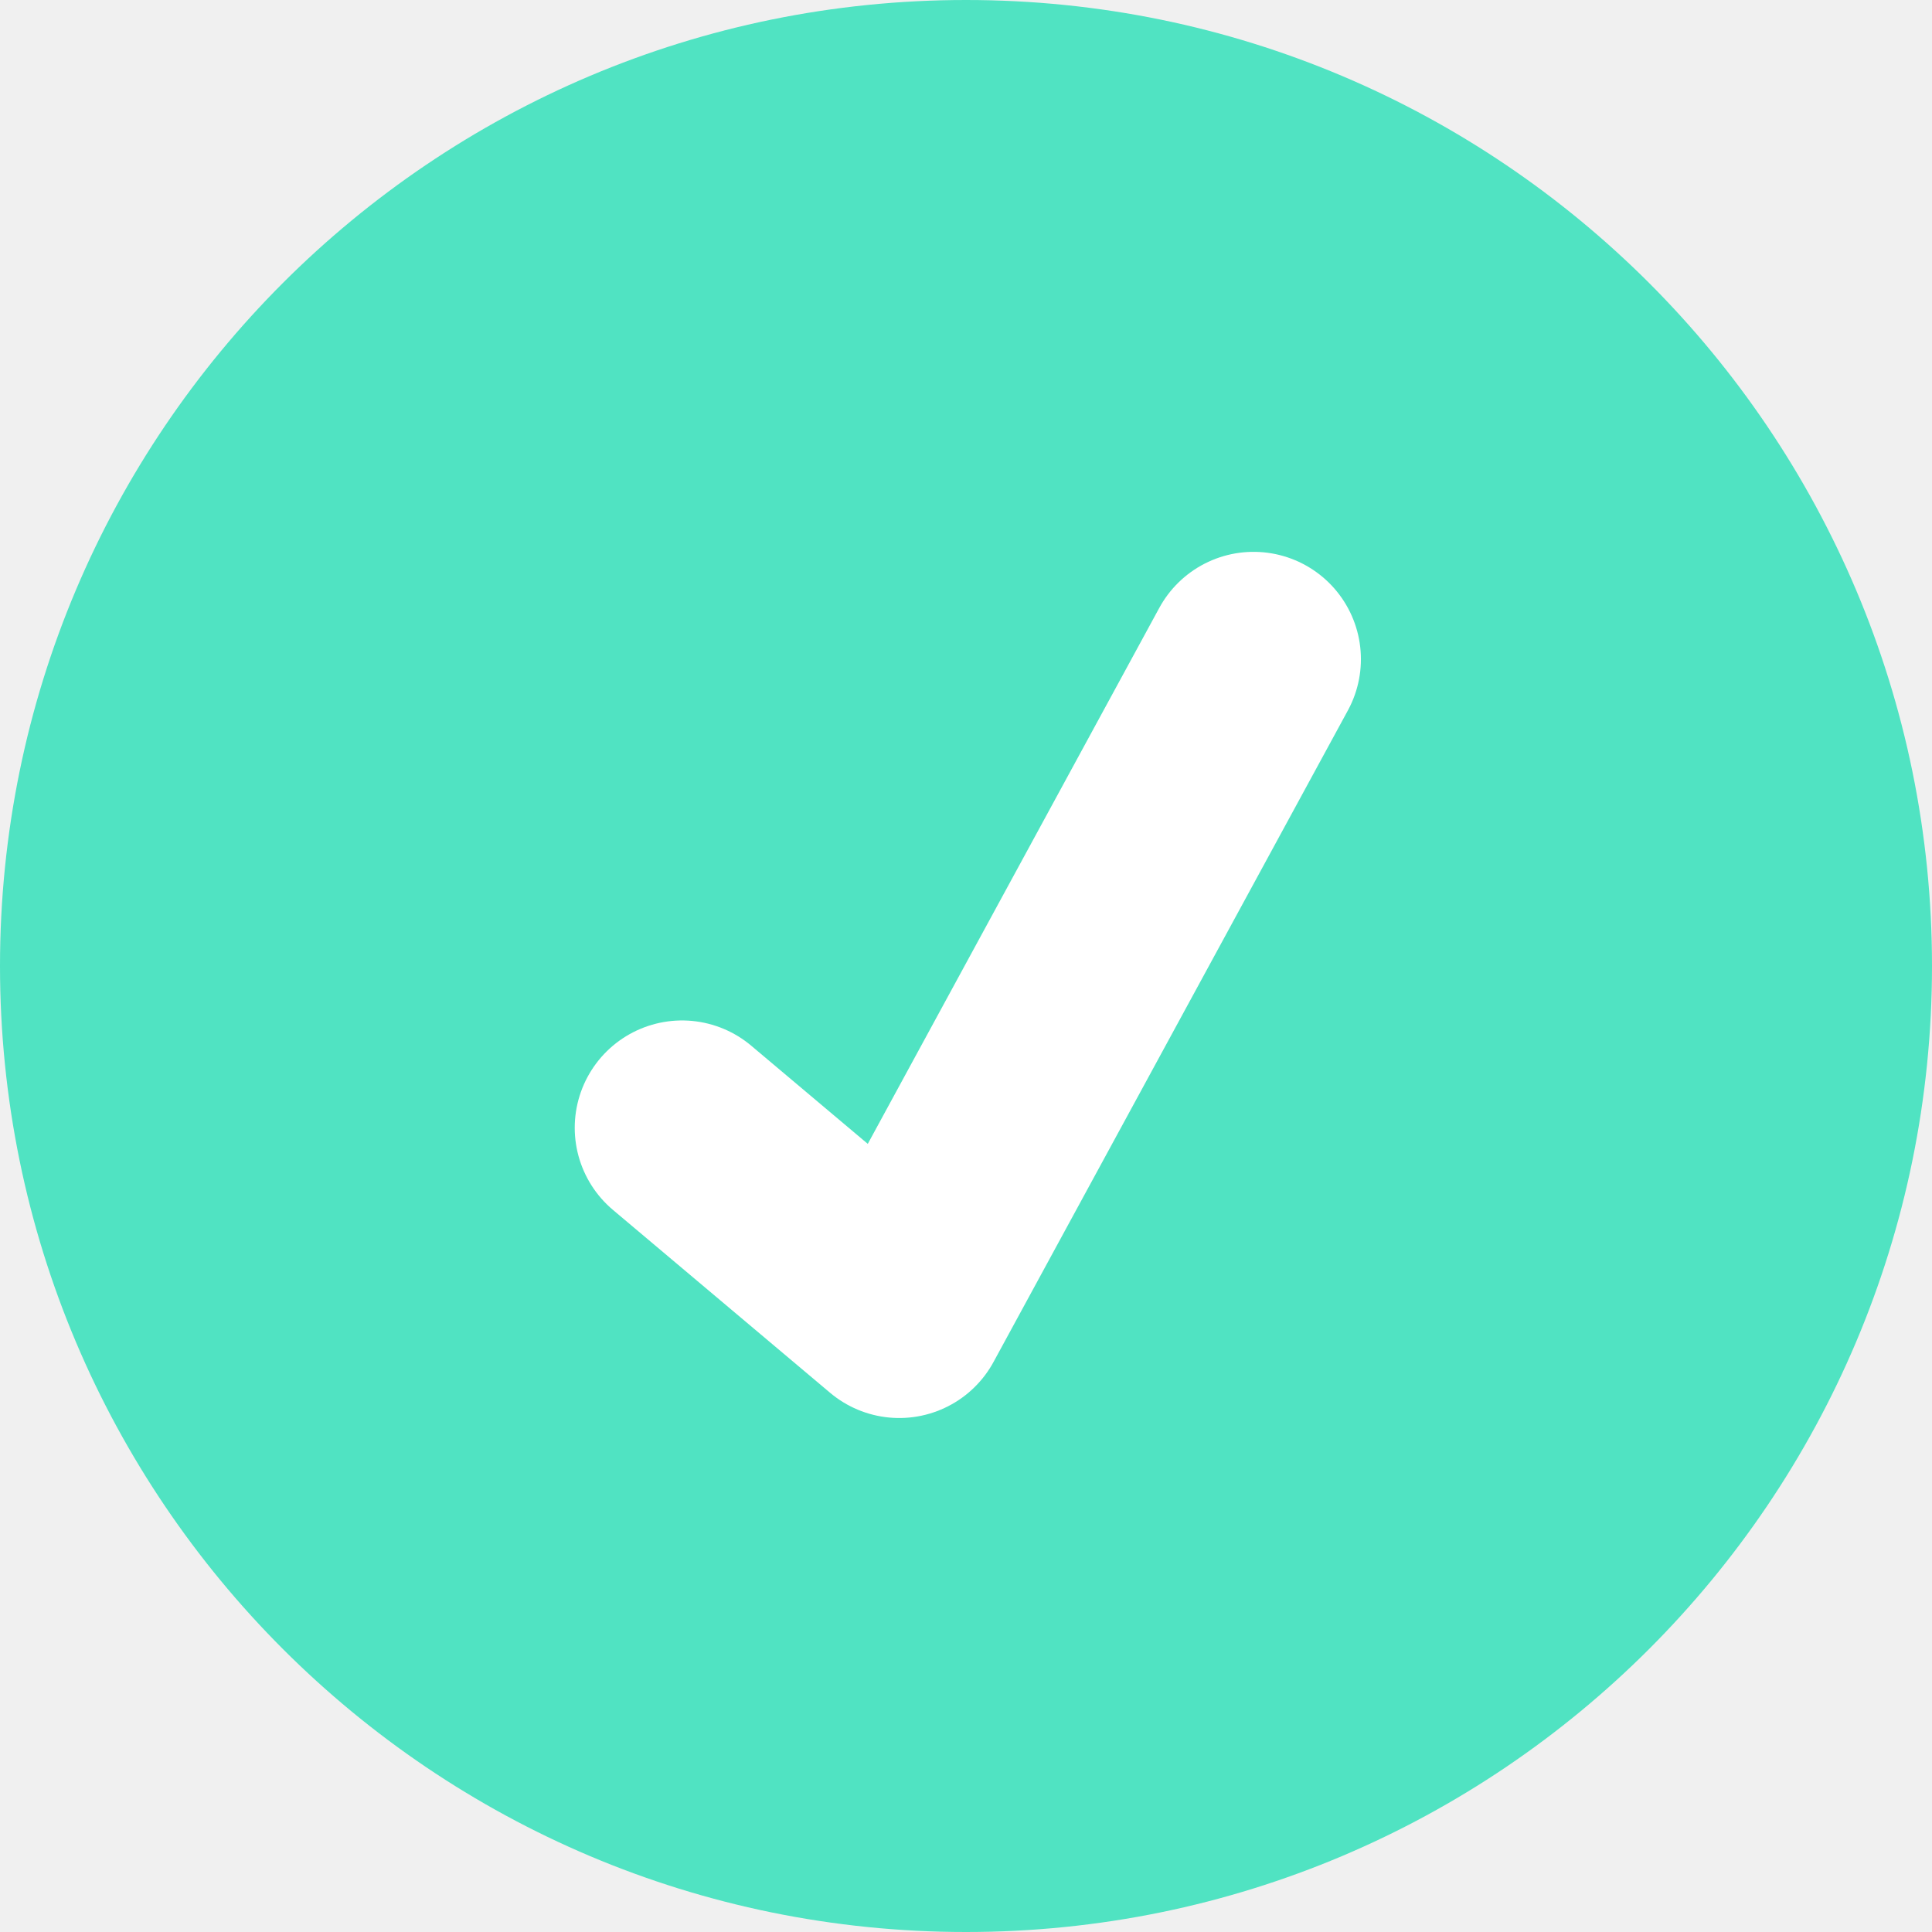
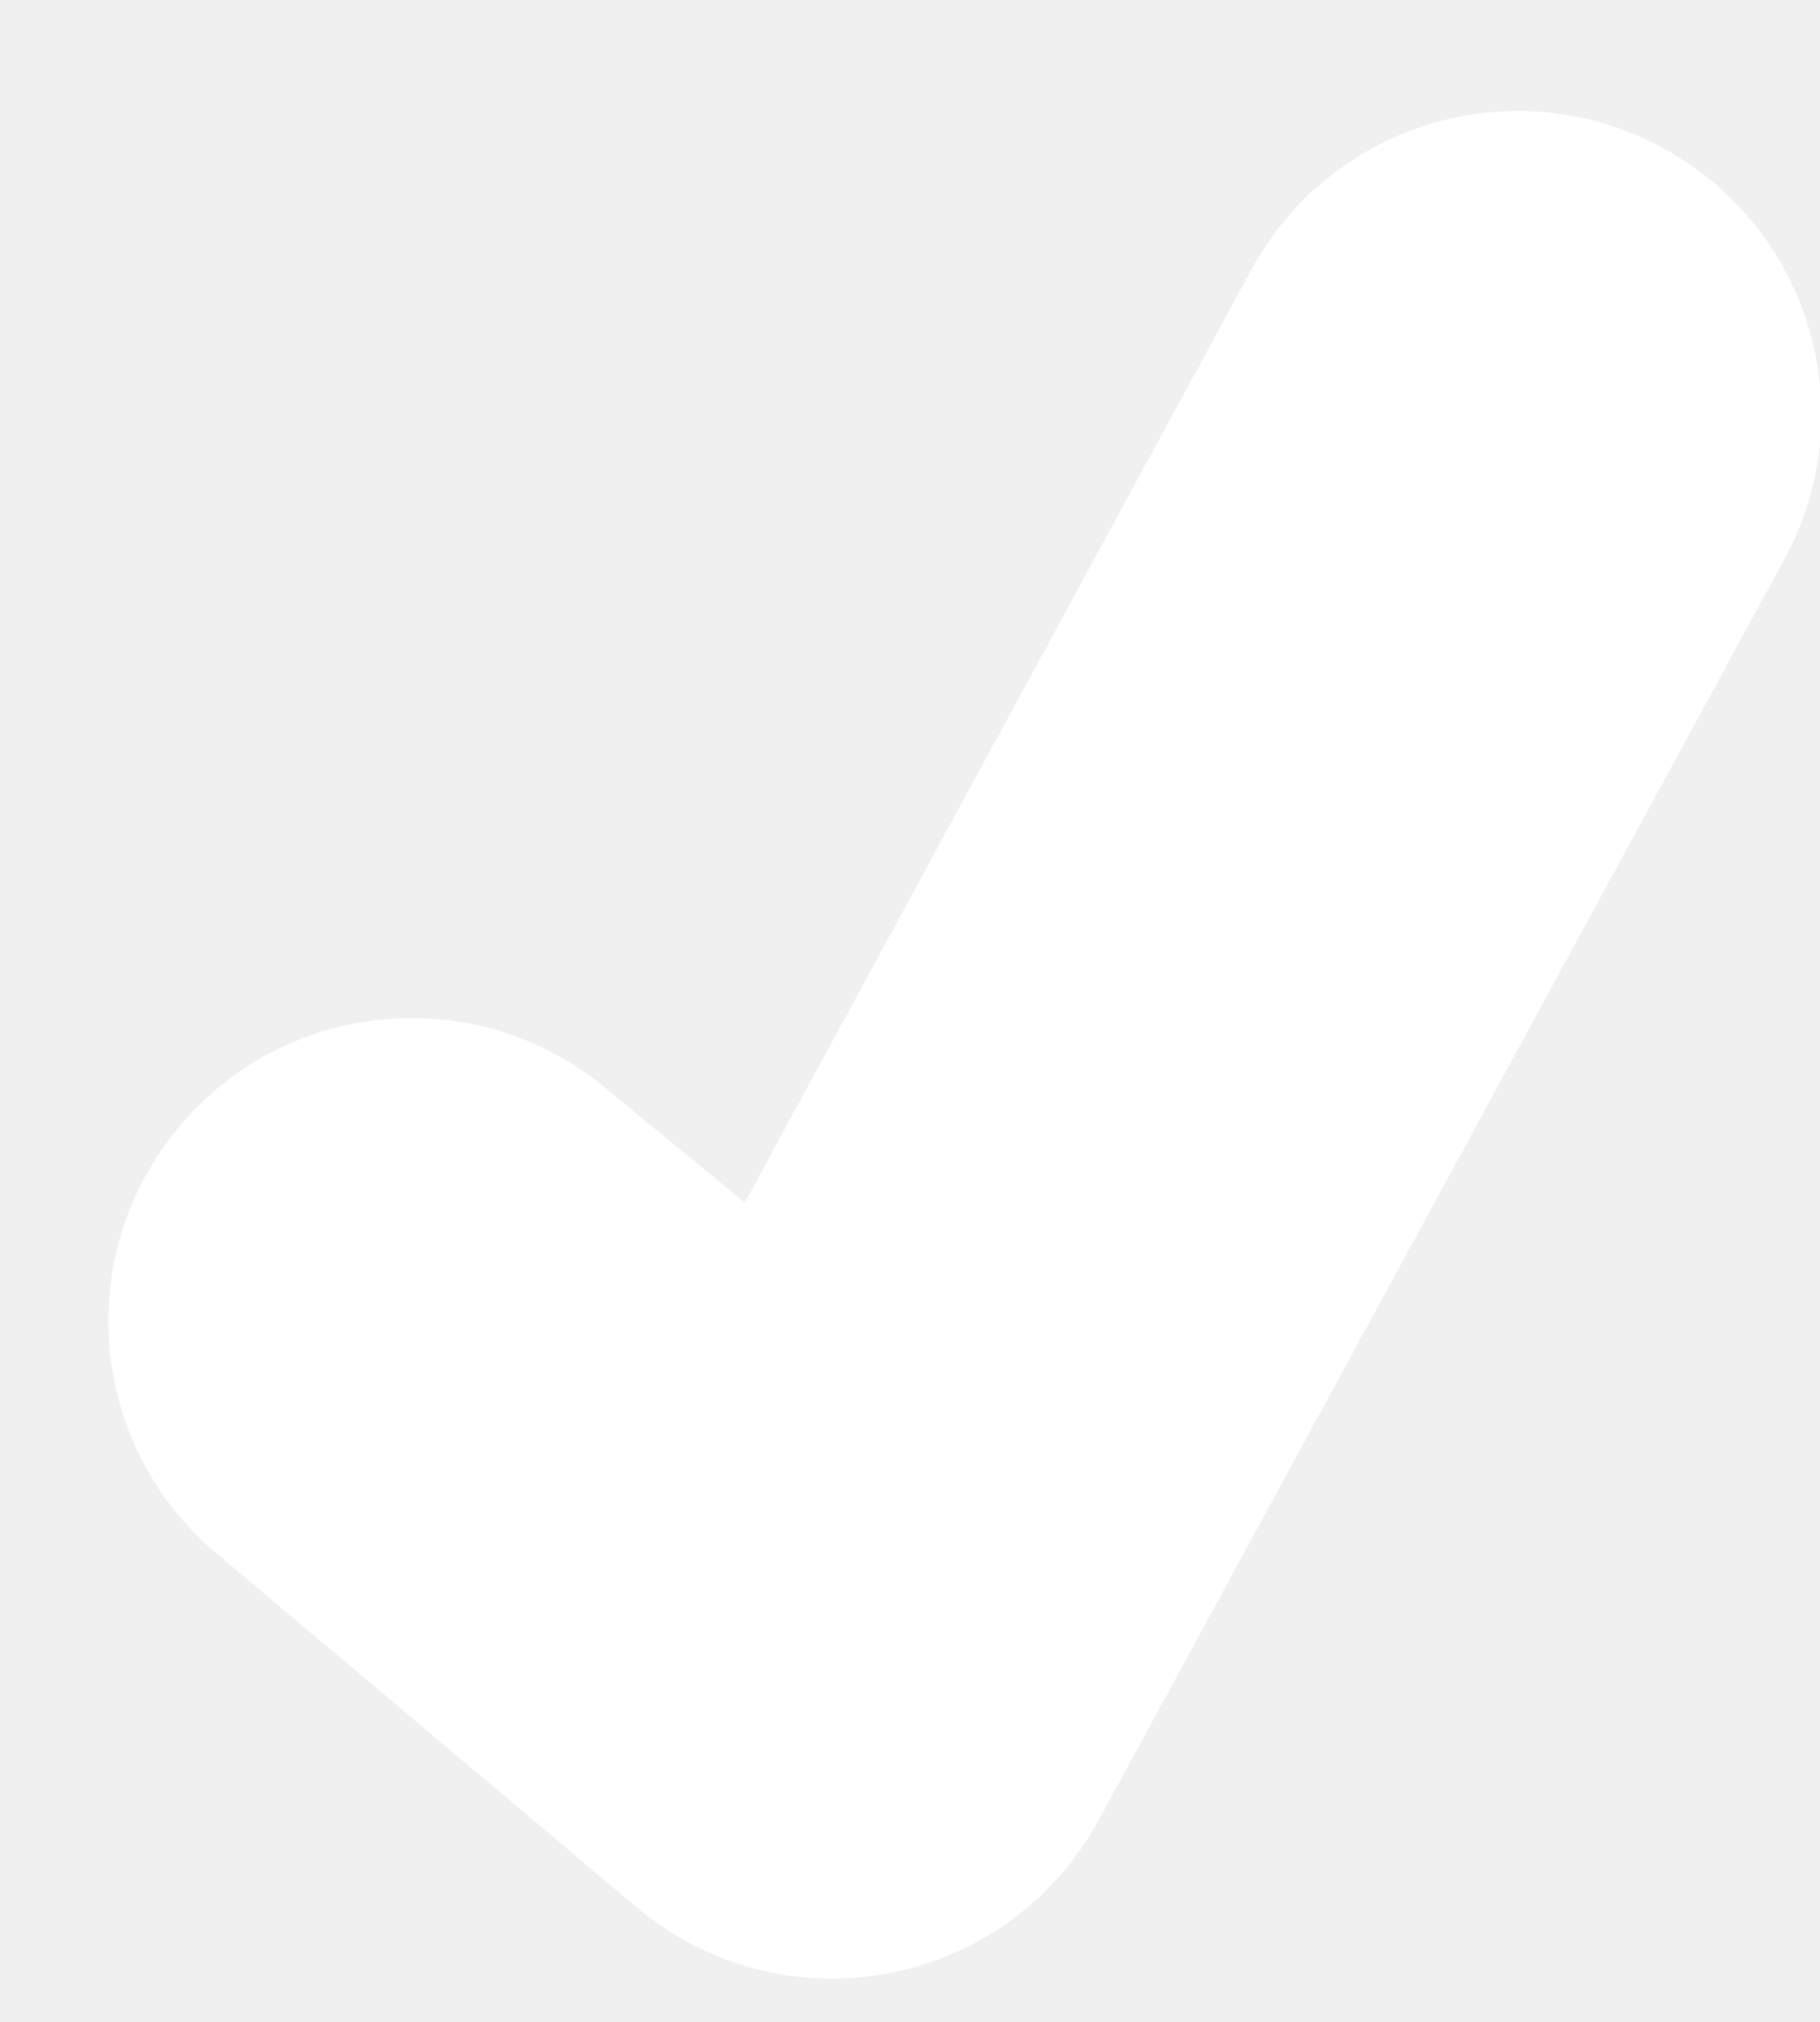
- <svg xmlns="http://www.w3.org/2000/svg" width="27px" height="27px" viewBox="0 0 27 27" version="1.1">
+ <svg xmlns="http://www.w3.org/2000/svg" width="9px" height="10px" viewBox="0 0 9 10" version="1.1">
  <defs />
  <g id="Page-1" stroke="none" stroke-width="1" fill="none" fill-rule="evenodd">
-     <g id="Desktop-HD" transform="translate(-566, -134)">
-       <g id="team-member" transform="translate(520, 127)">
-         <g id="avatar" transform="translate(0, 3)">
-           <g id="status-checked-icon" transform="translate(46, 4)">
-             <circle id="Oval" fill="#50E3C2" cx="13.5" cy="13.5" r="13.5" />
-             <polyline id="Path-2" stroke="#FFFFFF" stroke-width="3" stroke-linecap="round" stroke-linejoin="round" points="9.532 15.761 12.567 18.317 17.519 9.212" />
+     <g id="iteration-2" transform="translate(-383, -264)" fill="#FFFFFF">
+       <g id="content" transform="translate(347, 89)">
+         <g id="members" transform="translate(0, 168)">
+           <g id="team-member">
+             <g id="avatar">
+               <g id="status-checked-icon" transform="translate(36.50685, 6.739726)">
+                 <path d="M2.642,9.693 C3.368,10.304 4.472,10.096 4.926,9.262 L8.317,3.026 C8.713,2.298 8.444,1.387 7.716,0.992 C6.988,0.596 6.077,0.865 5.682,1.593 L3.176,6.208 L2.495,5.648 C1.862,5.114 0.915,5.195 0.382,5.829 C-0.152,6.463 -0.071,7.409 0.563,7.942 L2.642,9.693 Z" id="Path-2" />
+               </g>
+             </g>
          </g>
        </g>
      </g>
    </g>
  </g>
</svg>
